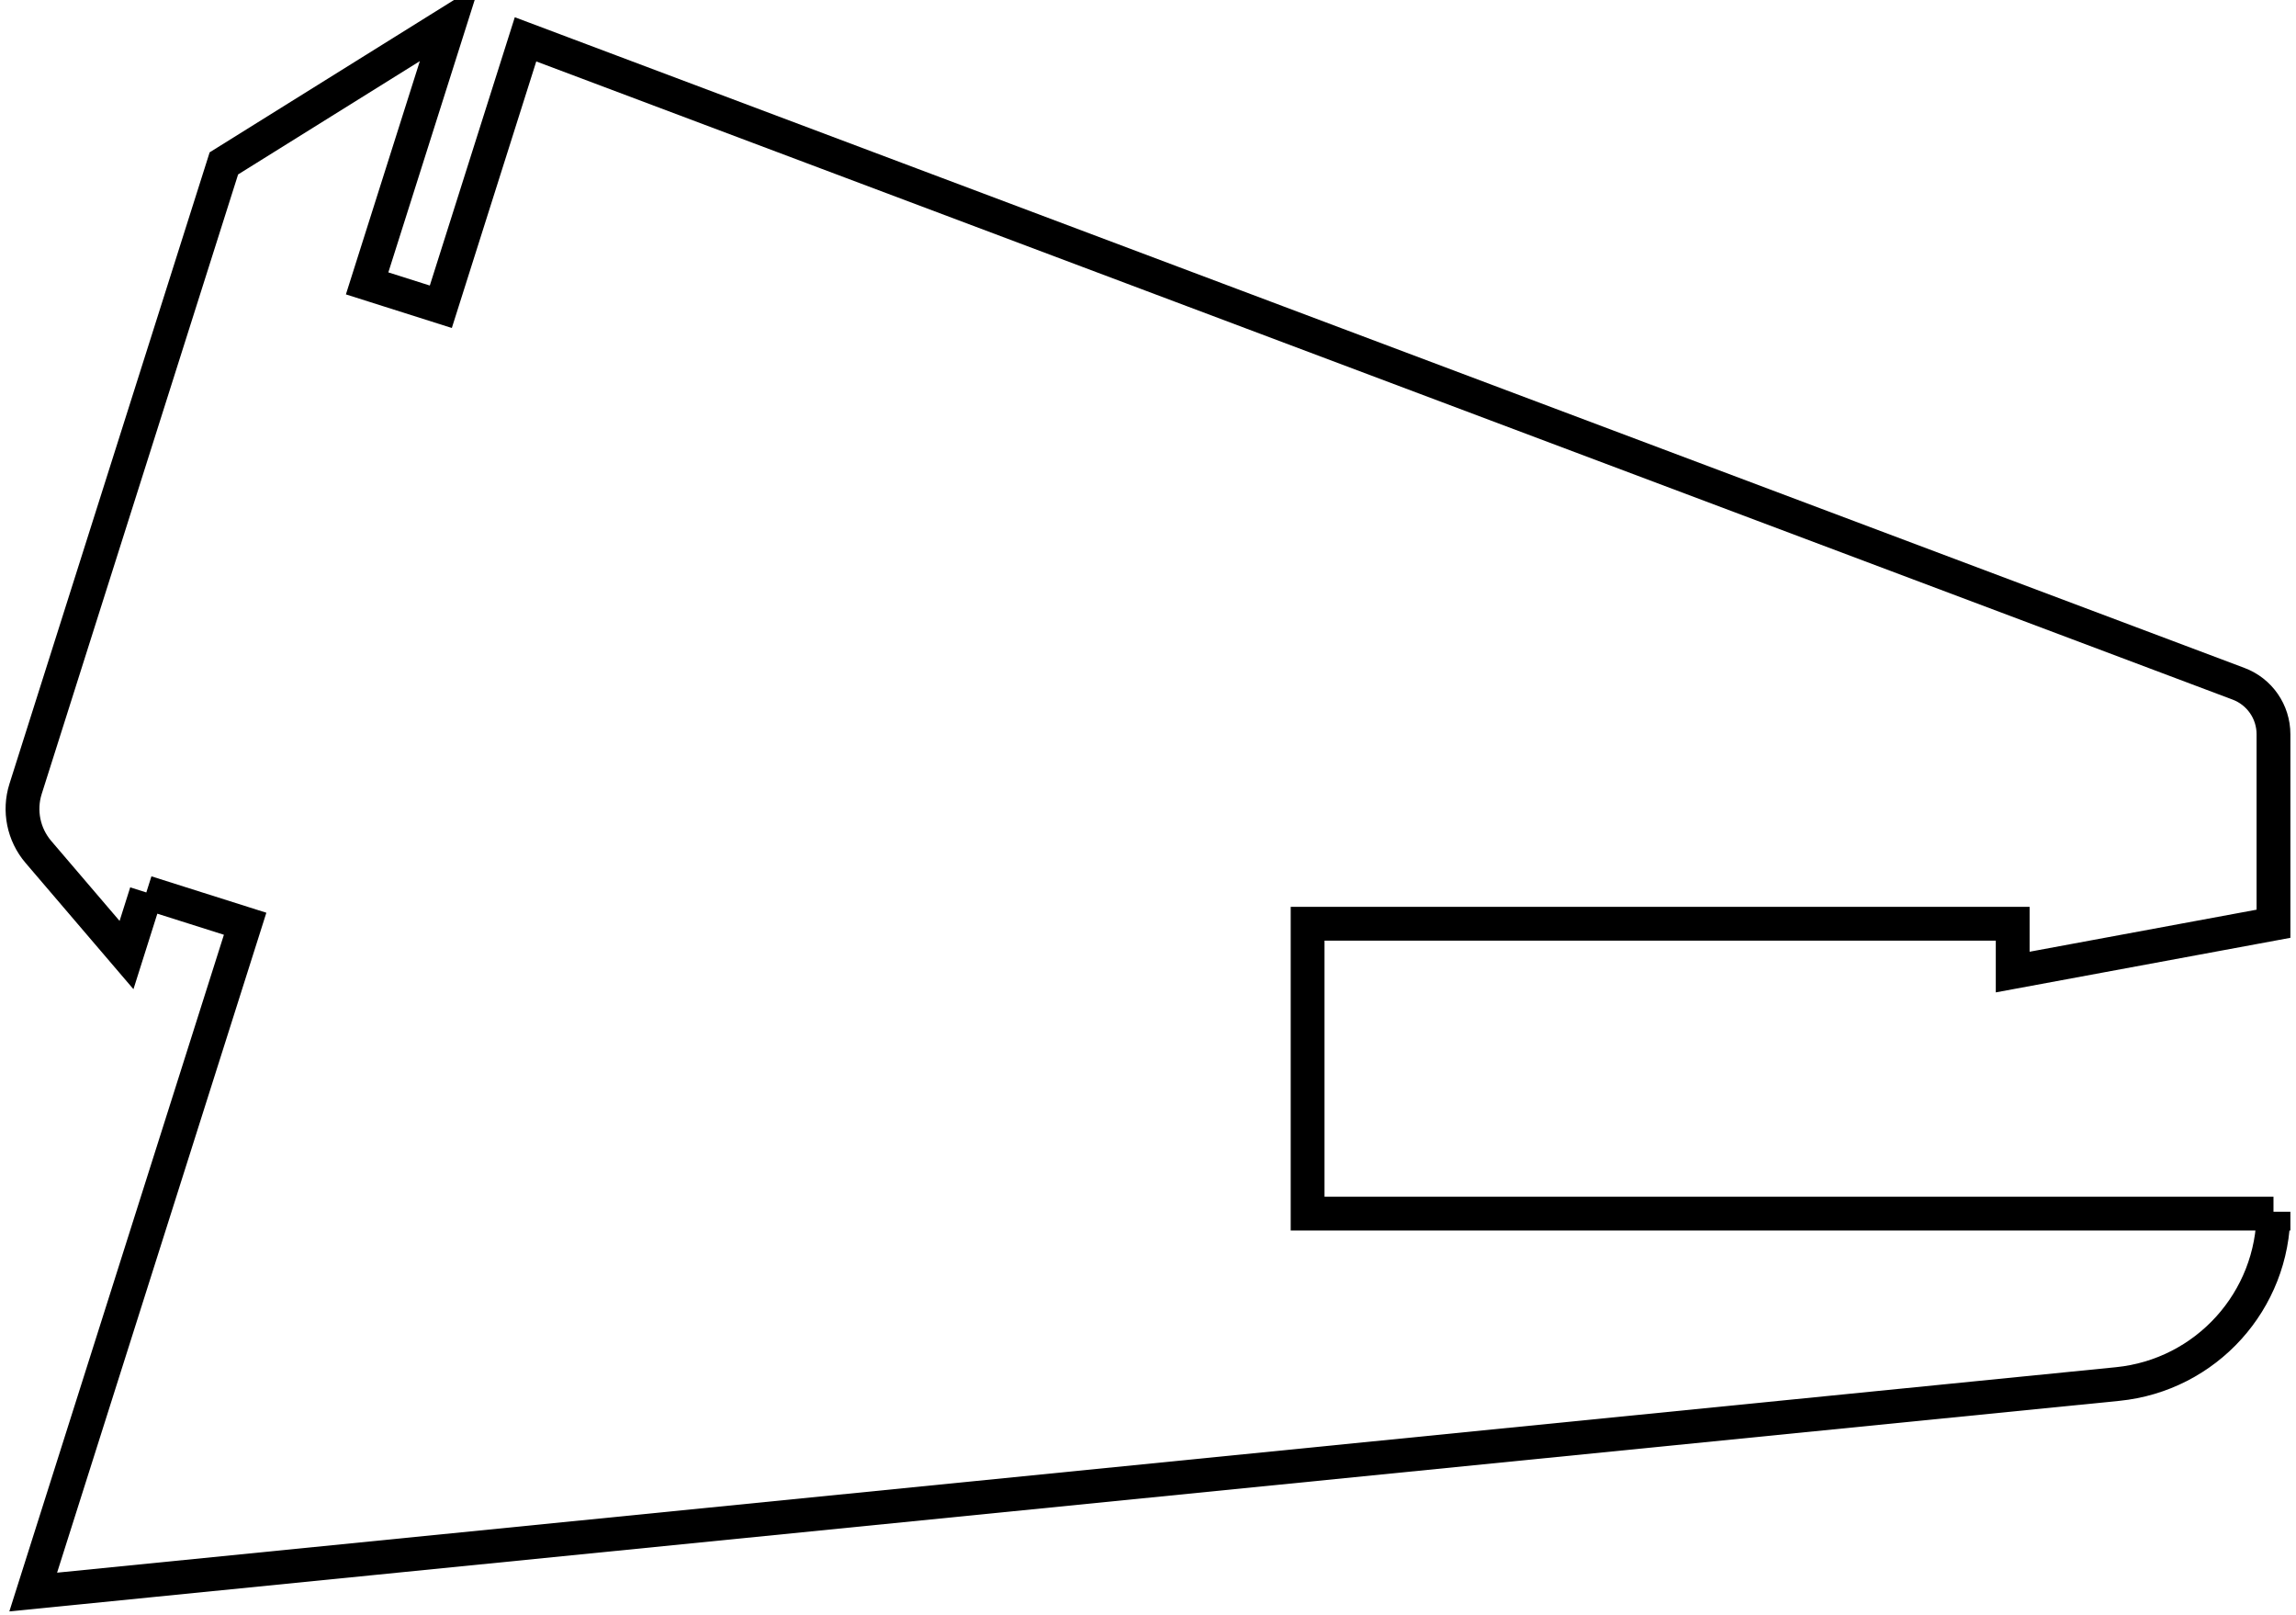
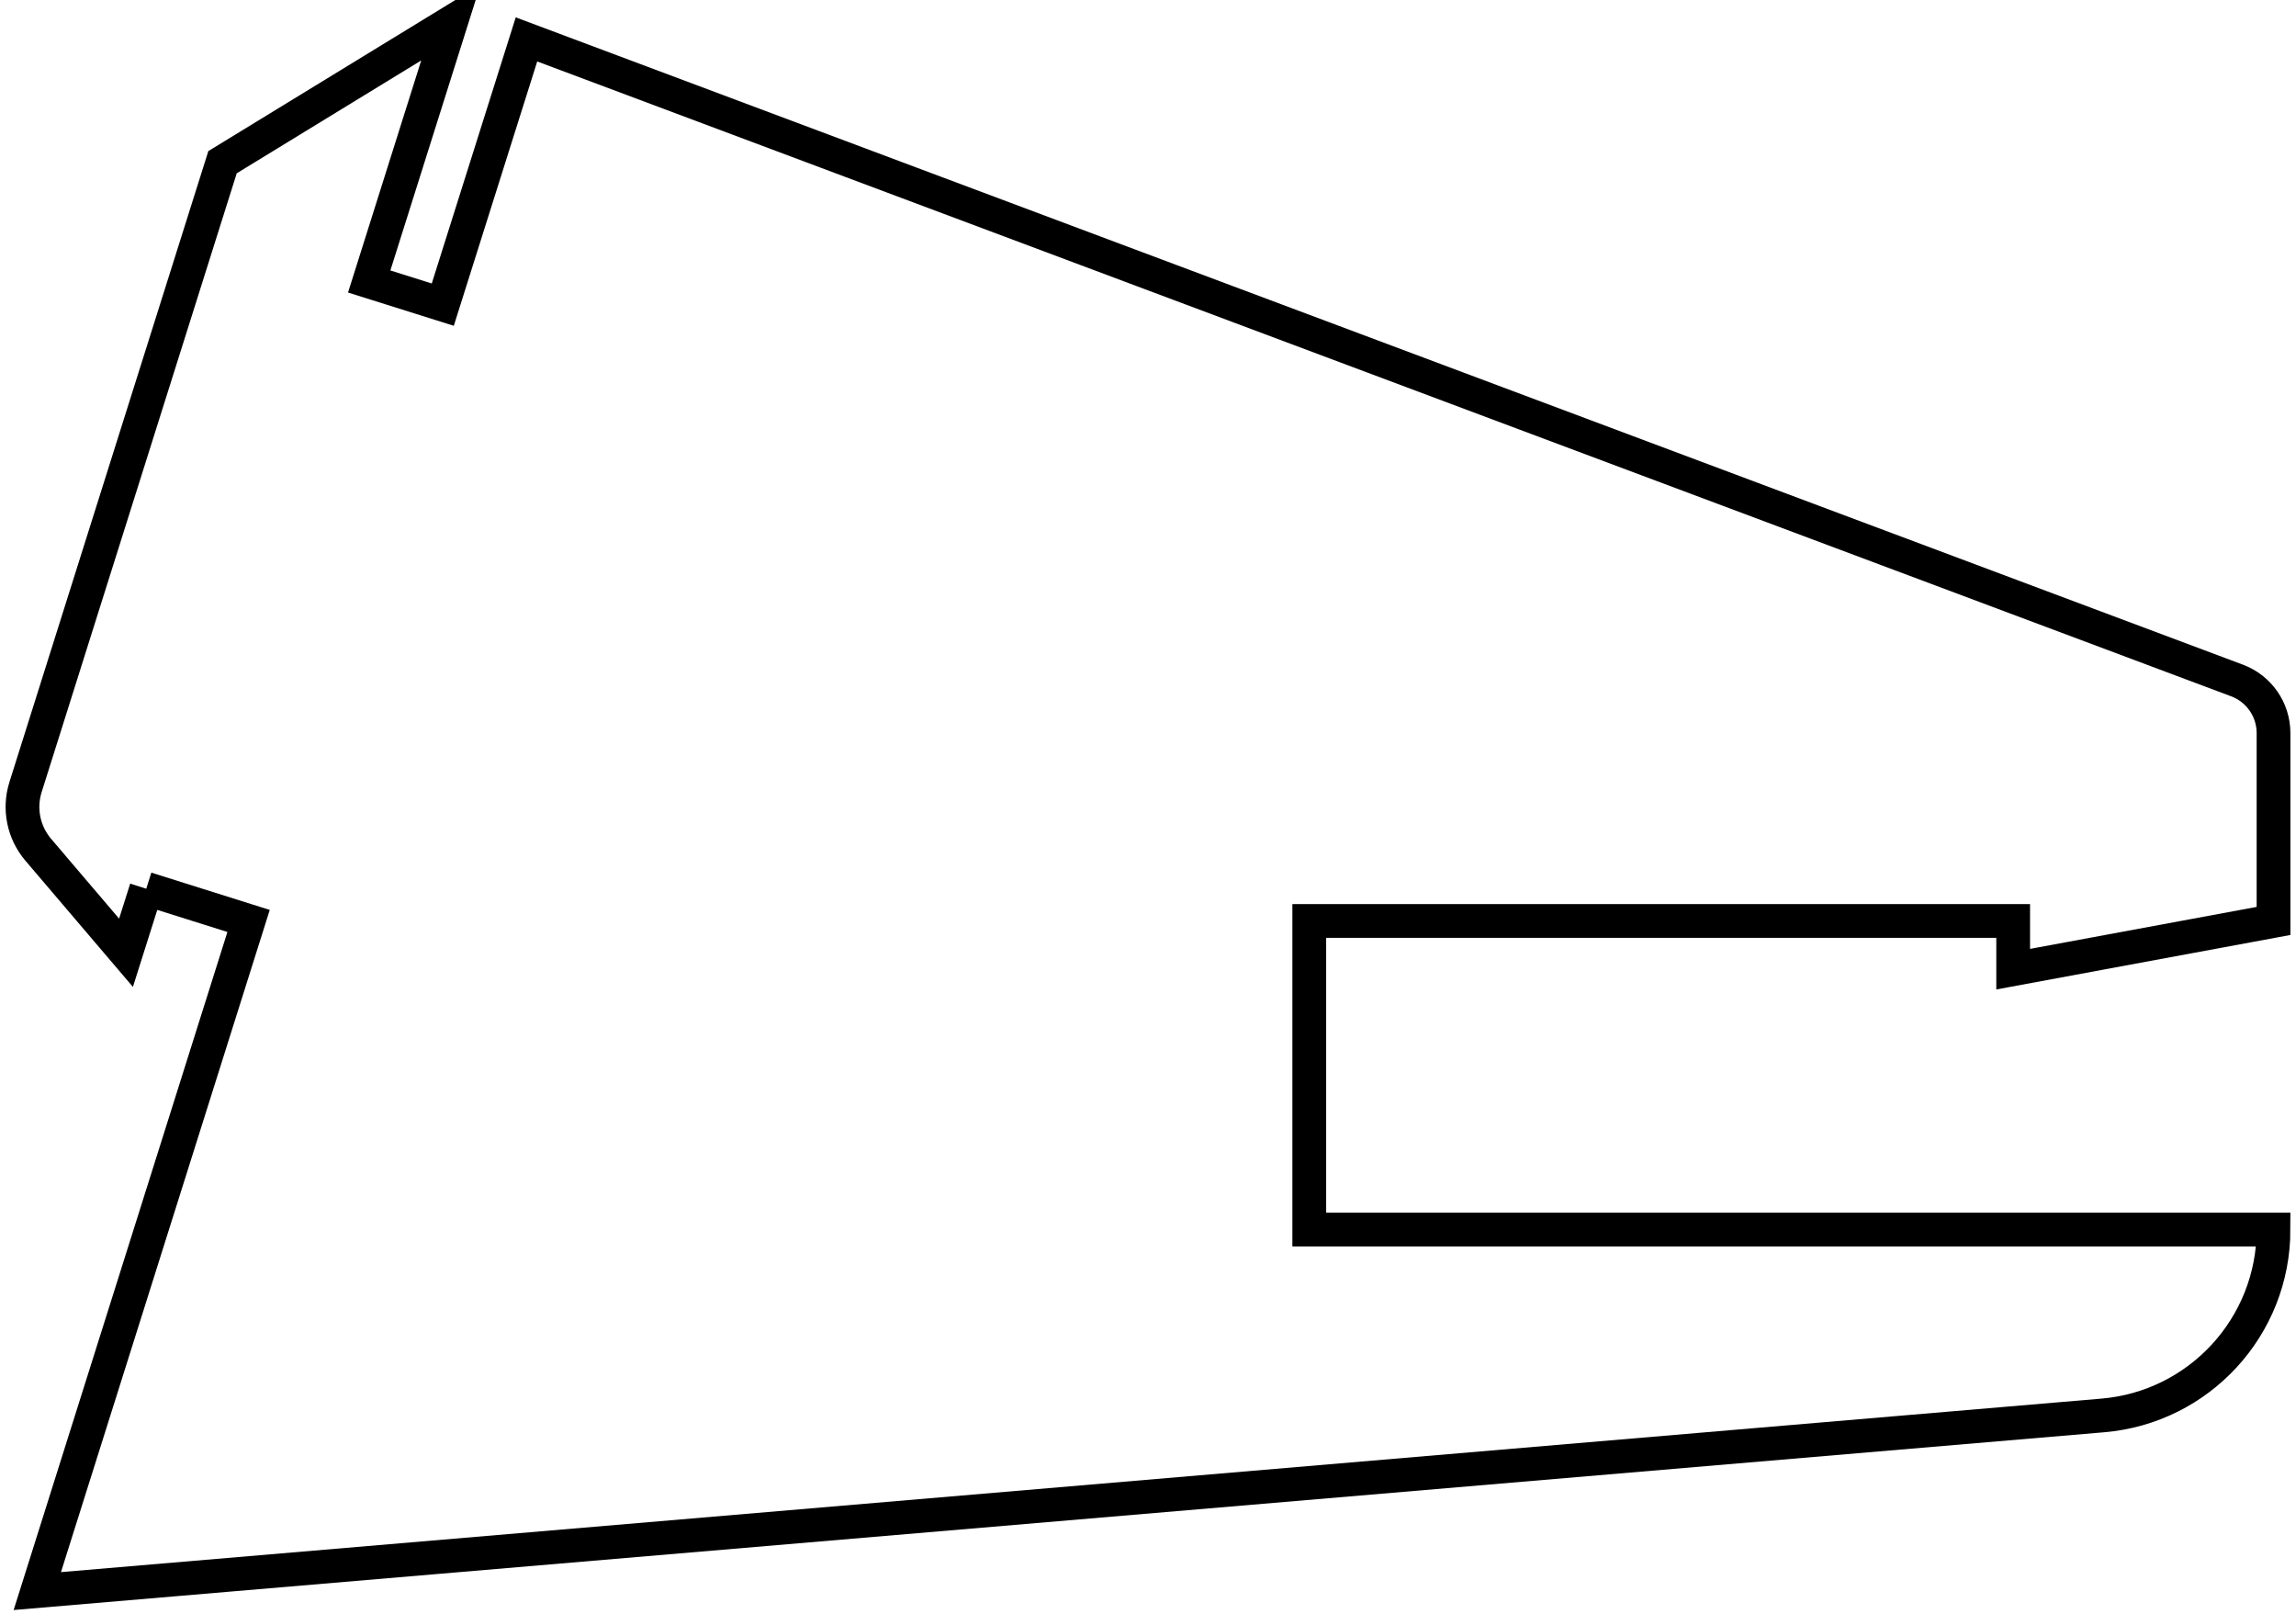
- <svg xmlns="http://www.w3.org/2000/svg" width="23.771mm" height="16.712mm" viewBox="0 0 23.771 16.712" version="1.1">
-   <g id="Sketch001" transform="translate(103.9809,-5.334883) scale(1,-1)">
-     <path id="Sketch001_w0000" d="M -102.466 -14.572 L -101.443 -14.896 L -103.637 -21.813 L -82.057 -19.66 A 1.792 1.792 0 0 1 -80.443 -17.877L -80.443 -17.896 L -90.443 -17.896 L -90.443 -14.896 L -83.143 -14.896 L -83.143 -15.396 L -80.443 -14.896 L -80.443 -12.935 A 0.558 0.558 0 0 1 -80.805 -12.412L -98.54 -5.742 L -99.417 -8.51 L -100.18 -8.268 L -99.324 -5.568 L -101.663 -7.026 L -103.716 -13.5 A 0.686 0.686 0 0 1 -103.584 -14.152L -102.671 -15.22 L -102.466 -14.572 " stroke="#000000" stroke-width="0.35 px" style="stroke-width:0.35;stroke-miterlimit:4;stroke-dasharray:none;fill:none;fill-rule: evenodd " />
+ <svg xmlns="http://www.w3.org/2000/svg" width="23.811mm" height="16.73mm" viewBox="0 0 23.811 16.73" version="1.1">
+   <g id="Sketch002" transform="translate(103.9779,-29.34138) scale(1,-1)">
+     <path id="Sketch002_w0000" d="M -102.461 -38.556 L -101.4 -38.89 L -103.591 -45.838 L -82.17 -44.017 A 1.934 1.934 0 0 1 -80.4 -42.09L -80.4 -42.09 L -90.4 -42.09 L -90.4 -38.89 L -83.1 -38.89 L -83.1 -39.39 L -80.4 -38.89 L -80.4 -36.942 A 0.582 0.582 0 0 1 -80.778 -36.397L -98.518 -29.75 L -99.386 -32.5 L -100.149 -32.26 L -99.302 -29.575 L -101.67 -31.023 L -103.713 -37.502 A 0.684 0.684 0 0 1 -103.581 -38.152L -102.671 -39.22 L -102.461 -38.556 " stroke="#000000" stroke-width="0.35 px" style="stroke-width:0.35;stroke-miterlimit:4;stroke-dasharray:none;fill:none;fill-rule: evenodd " />
  </g>
</svg>
